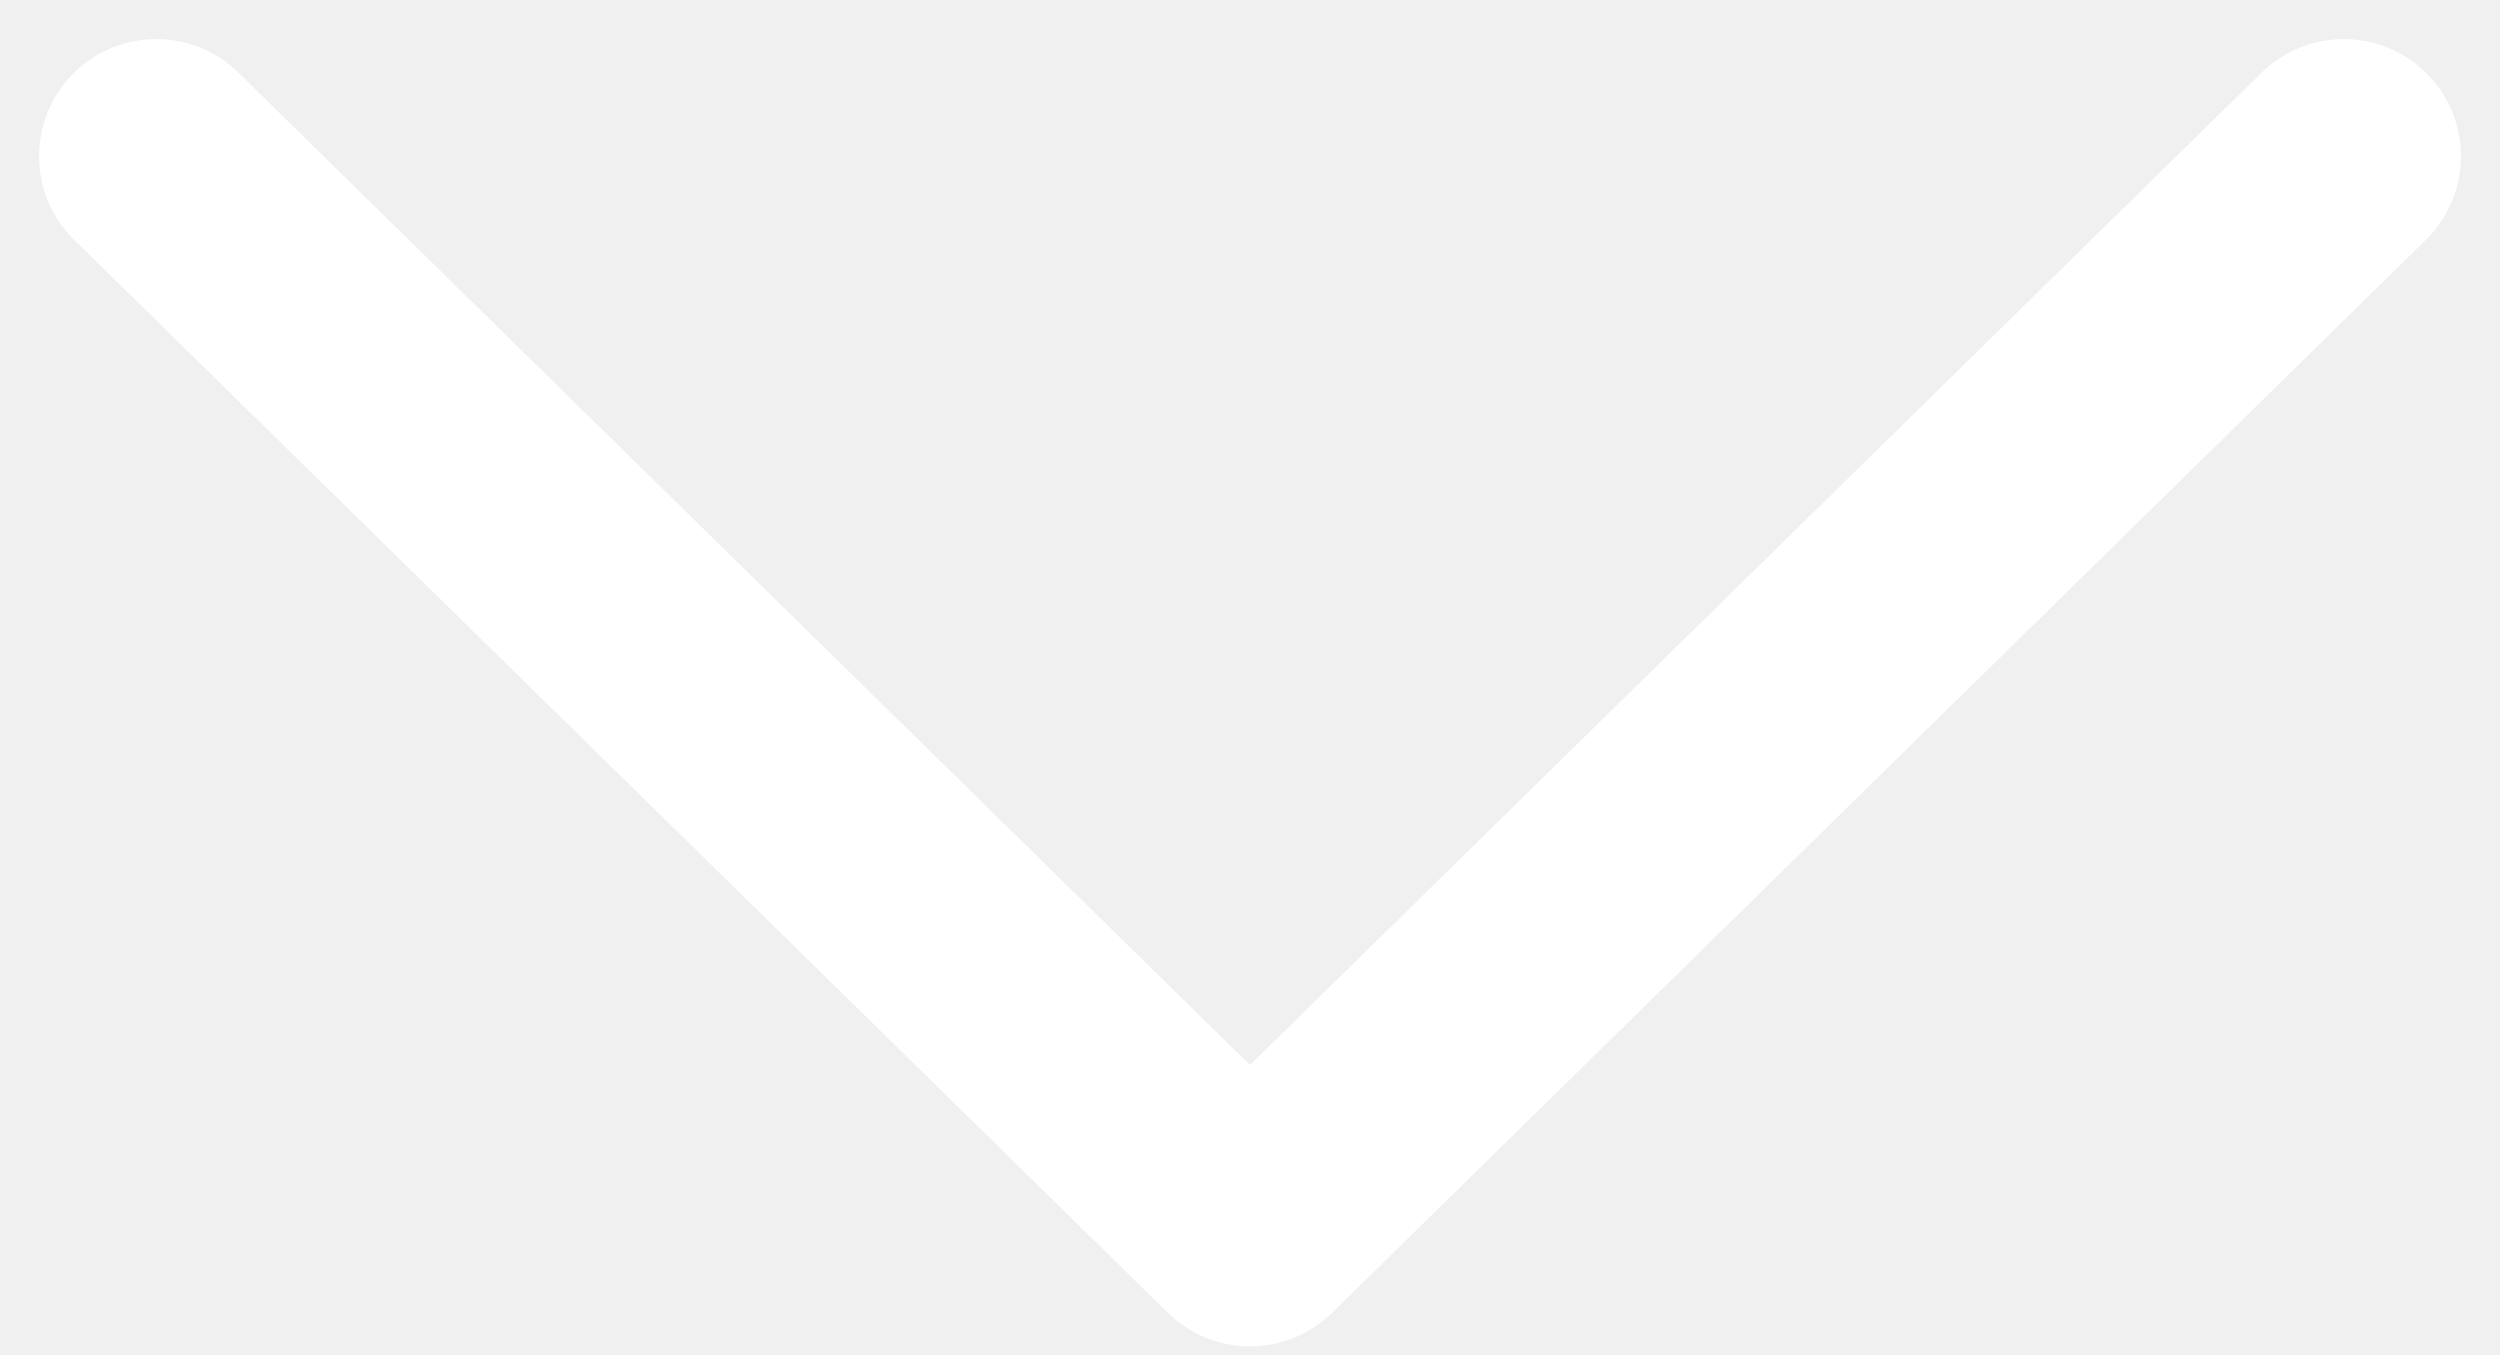
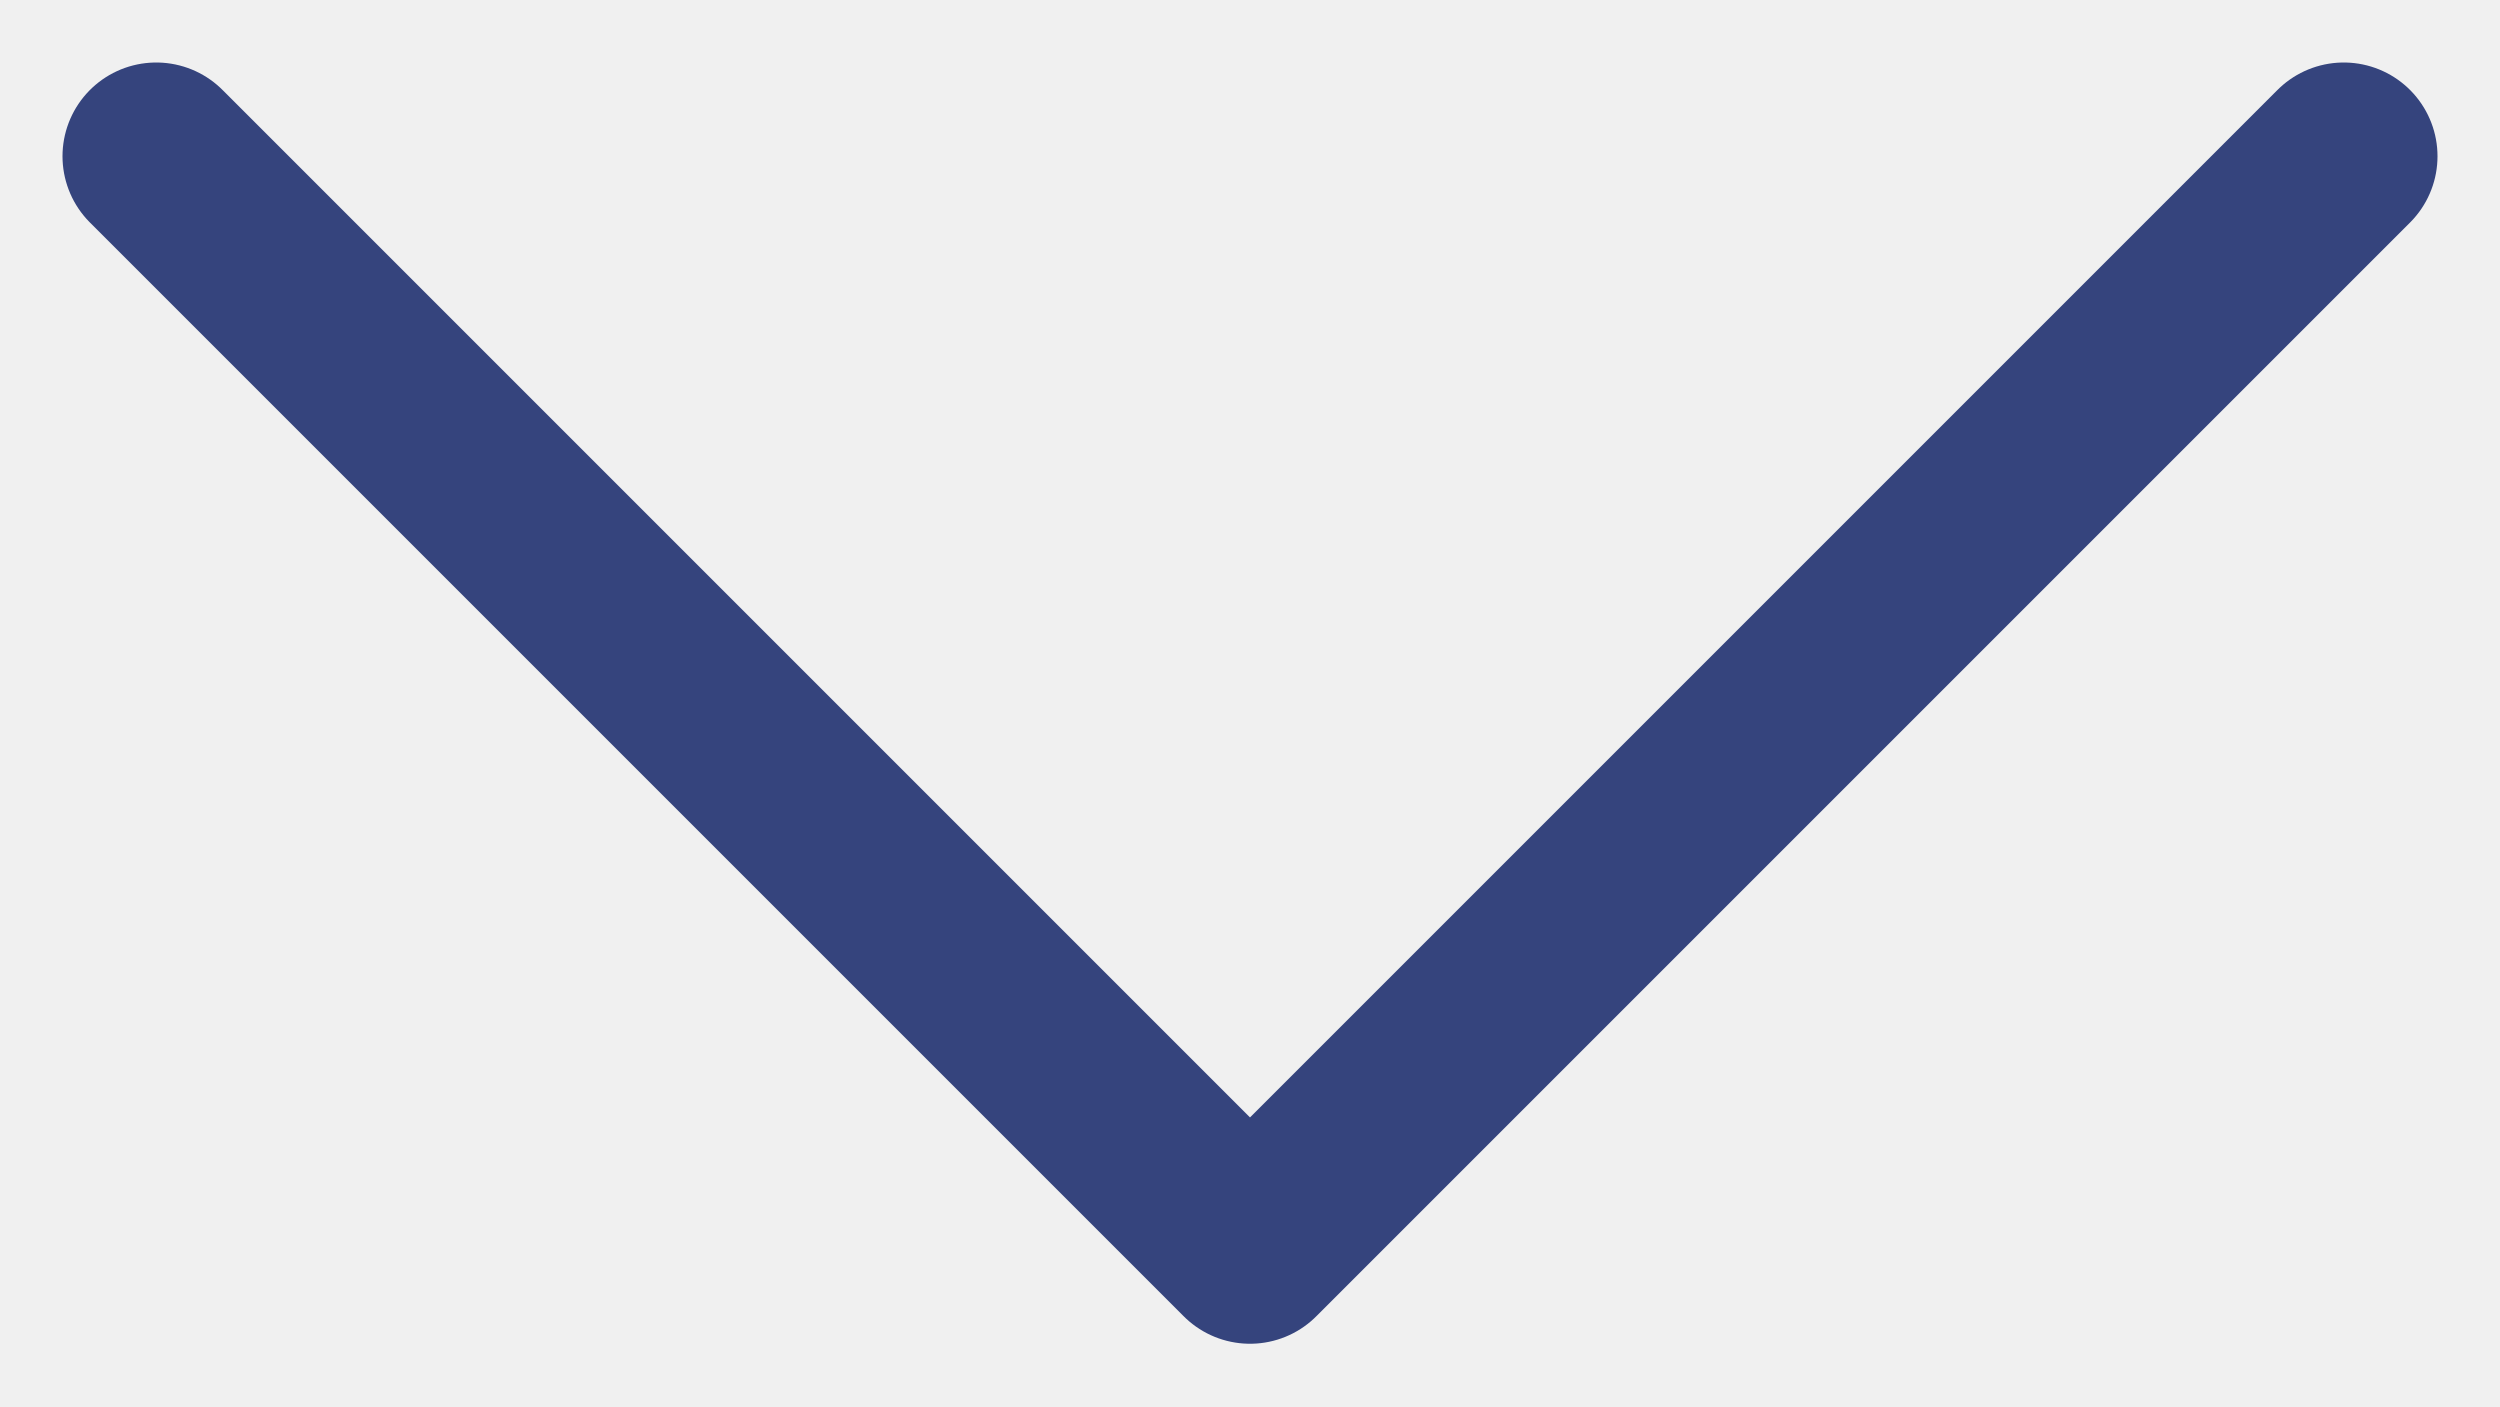
- <svg xmlns="http://www.w3.org/2000/svg" width="48" height="26" viewBox="0 0 48 26" fill="none">
-   <path d="M3 3L24 23.6L45 3" stroke="white" stroke-width="4.5" stroke-linecap="round" stroke-linejoin="round" />
+ <svg xmlns="http://www.w3.org/2000/svg" width="16" height="9" viewBox="0 0 16 9" fill="none">
+   <path d="M1 1L8 8L15 1" stroke="#35447D" stroke-width="1.2" stroke-linecap="round" stroke-linejoin="round" />
</svg>
